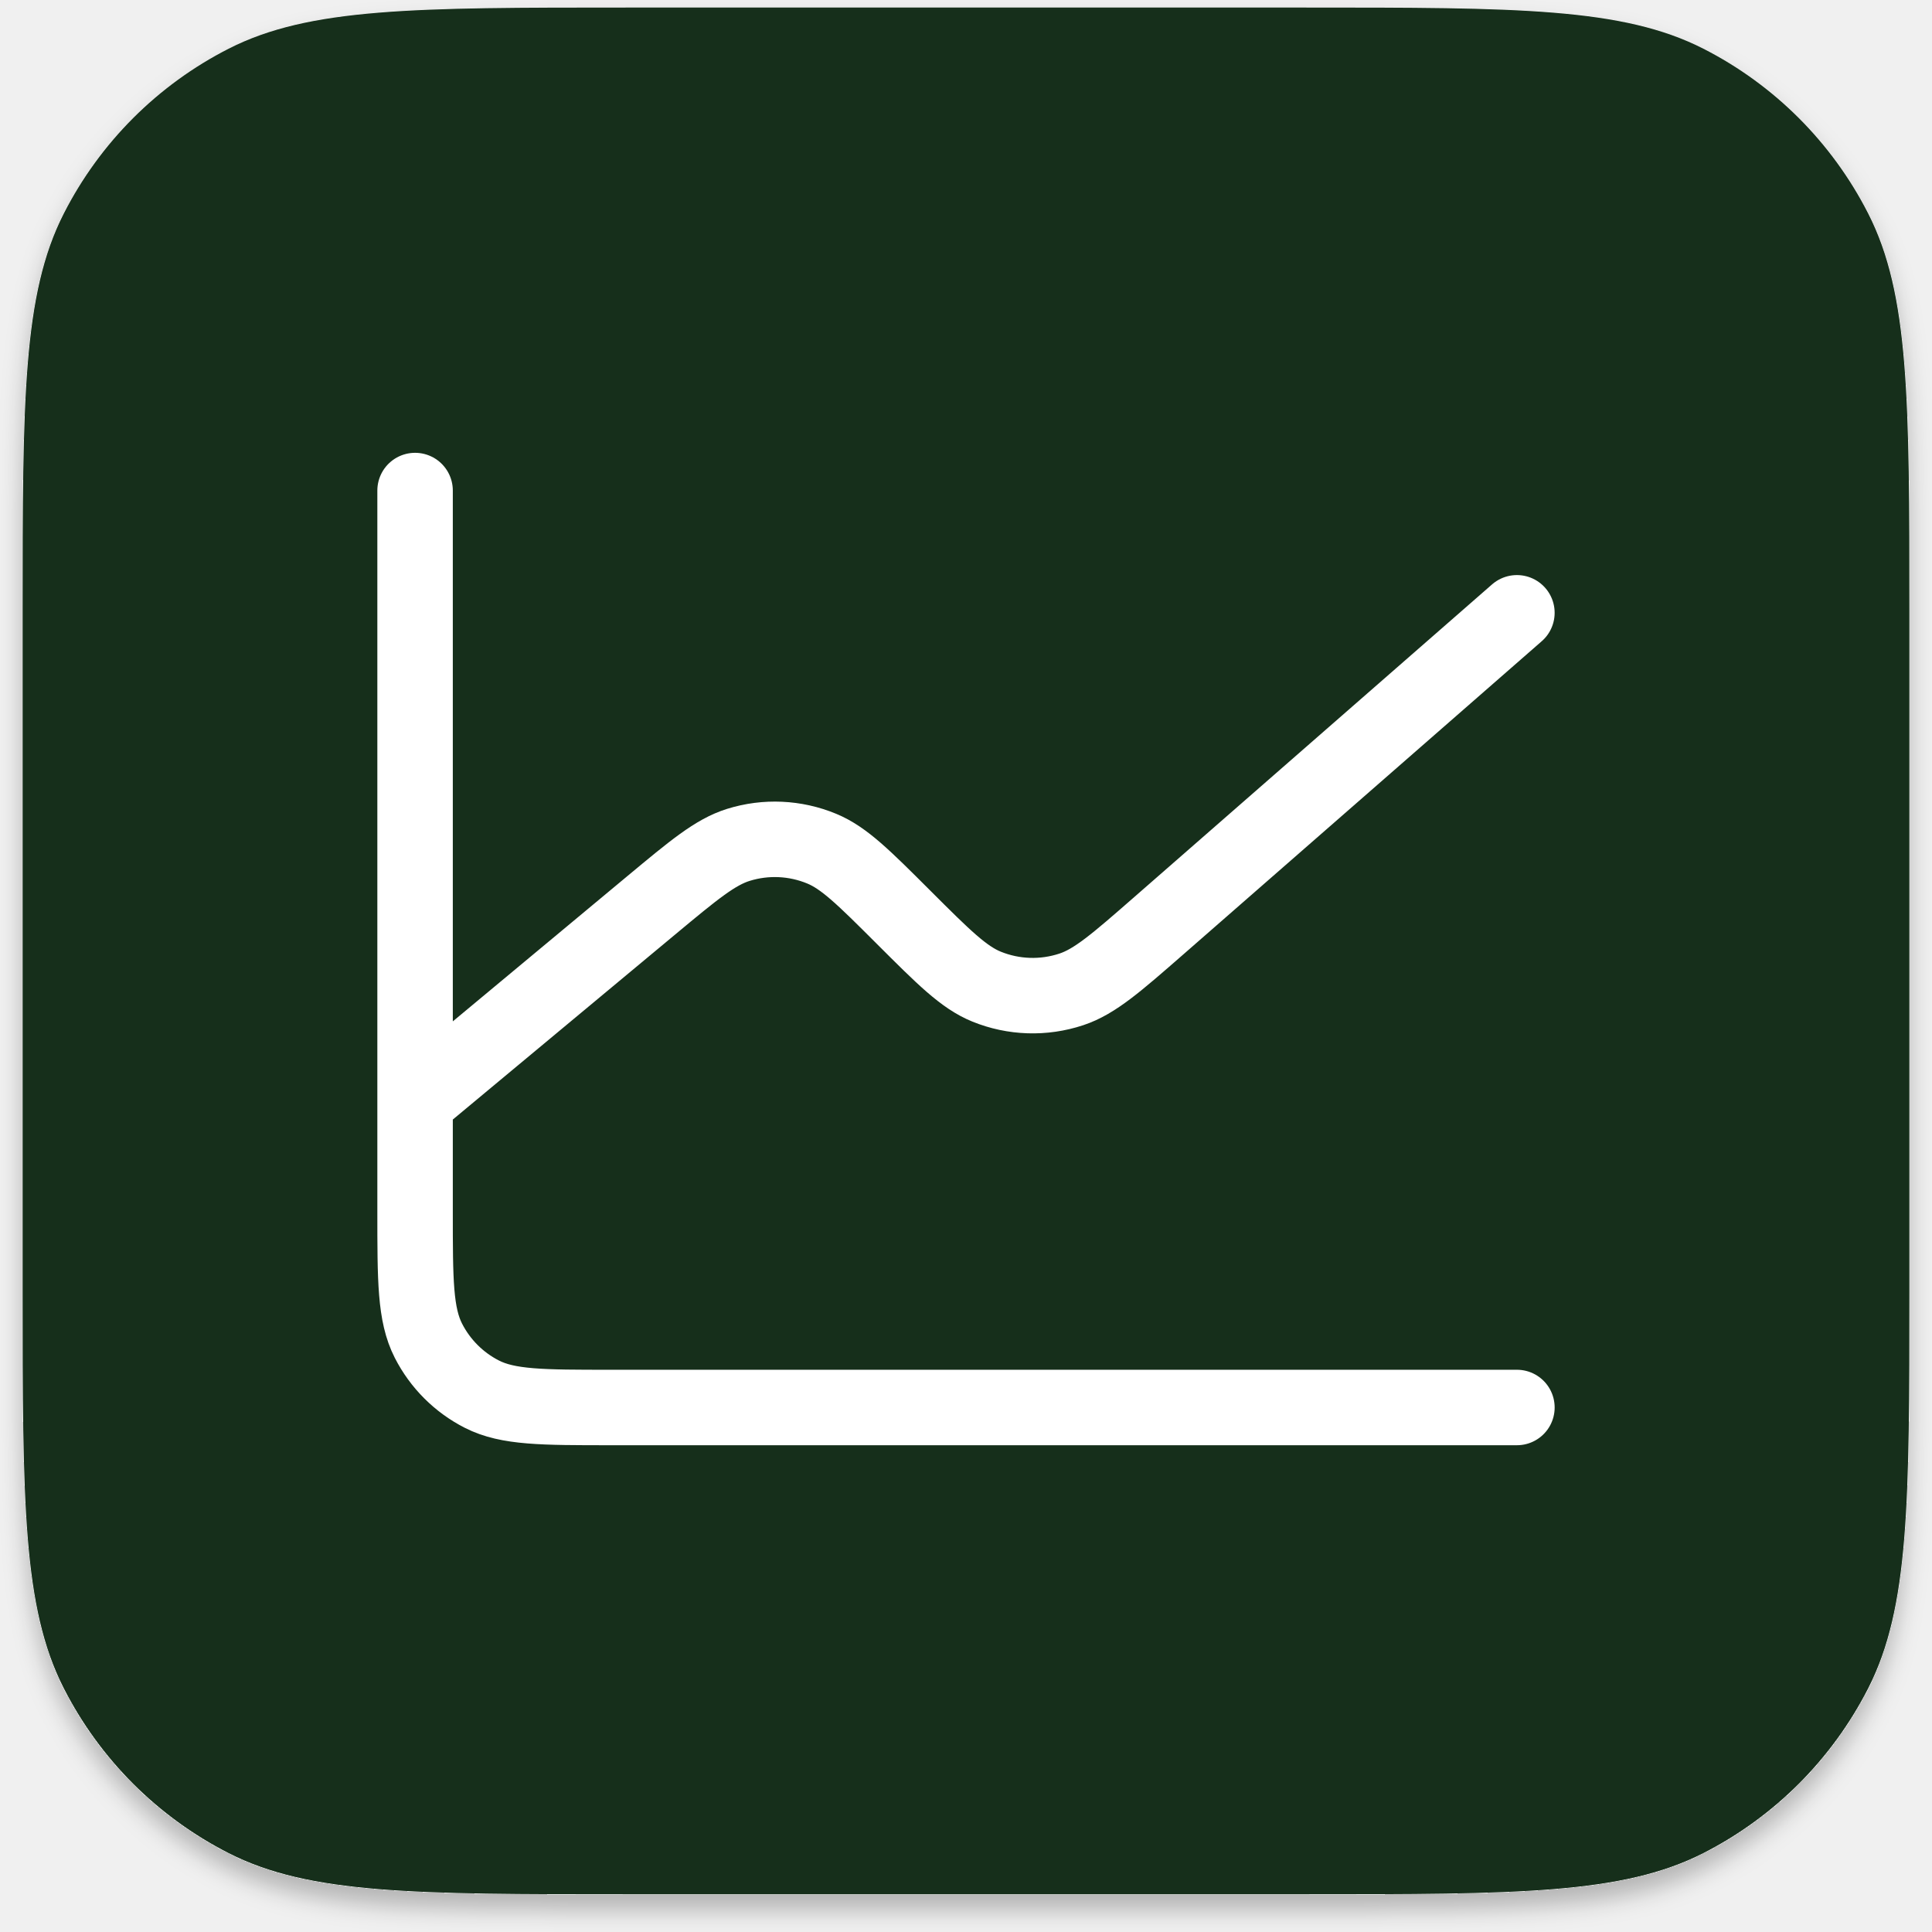
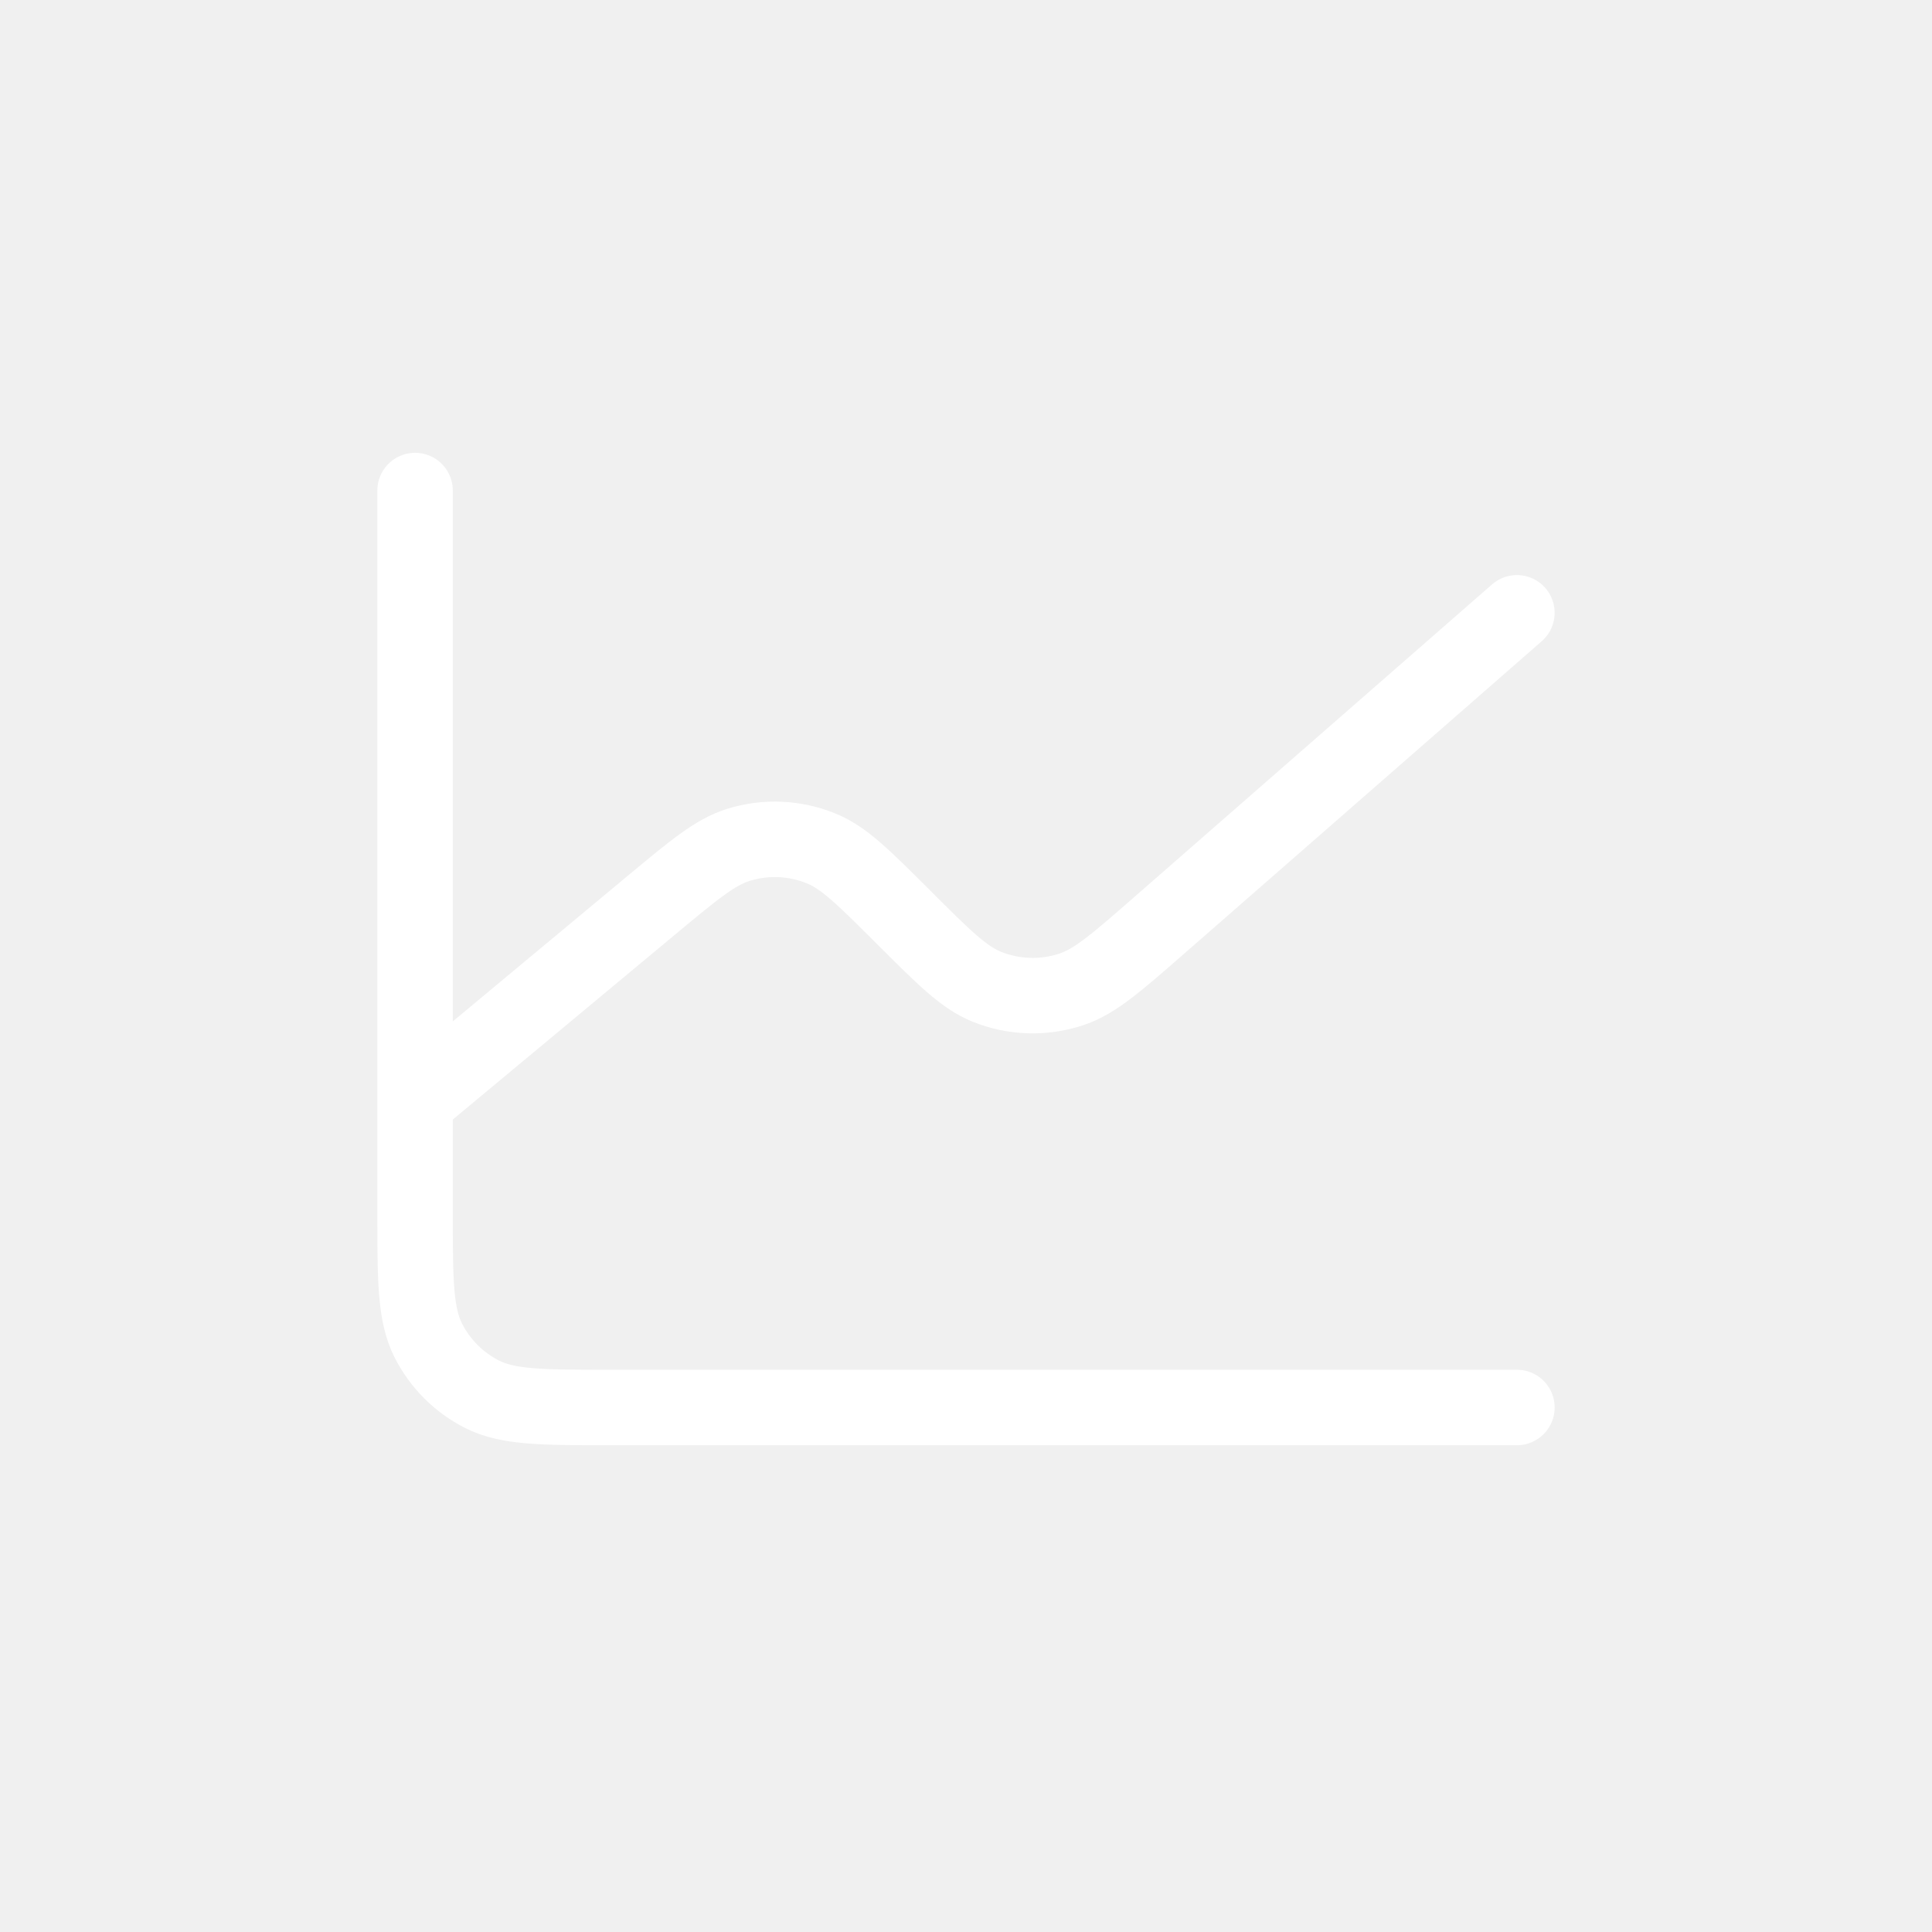
<svg xmlns="http://www.w3.org/2000/svg" width="512" height="512" viewBox="0 0 512 512" fill="none">
-   <g filter="url(#filter0_d_1120_338)">
-     <path d="M6 162C6 105.995 6 77.992 16.899 56.601C26.487 37.785 41.785 22.487 60.601 12.899C81.992 2 109.995 2 166 2H346C402.005 2 430.008 2 451.399 12.899C470.215 22.487 485.513 37.785 495.101 56.601C506 77.992 506 105.995 506 162V342C506 398.005 506 426.008 495.101 447.399C485.513 466.215 470.215 481.513 451.399 491.101C430.008 502 402.005 502 346 502H166C109.995 502 81.992 502 60.601 491.101C41.785 481.513 26.487 466.215 16.899 447.399C6 426.008 6 398.005 6 342V162Z" fill="#162F1B" />
-   </g>
  <path d="M110 292.004V321.16C110 339.306 110 348.372 113.536 355.303C116.647 361.399 121.606 366.366 127.711 369.472C134.645 373 143.726 373 161.86 373H402M110 292.004V130M110 292.004L172.51 239.983L172.562 239.941C183.87 230.531 189.535 225.816 195.677 223.901C202.934 221.639 210.75 221.997 217.772 224.906C223.725 227.372 228.944 232.585 239.383 243.009L239.488 243.114C250.089 253.701 255.404 259.008 261.452 261.469C268.609 264.38 276.577 264.631 283.912 262.201C290.131 260.141 295.811 255.186 307.168 245.262L401.996 162.4" stroke="white" stroke-width="20" stroke-linecap="round" stroke-linejoin="round" />
-   <defs>
-     <filter id="filter0_d_1120_338" x="0" y="0" width="512" height="512" filterUnits="userSpaceOnUse" color-interpolation-filters="sRGB">
-       <feFlood flood-opacity="0" result="BackgroundImageFix" />
-       <feColorMatrix in="SourceAlpha" type="matrix" values="0 0 0 0 0 0 0 0 0 0 0 0 0 0 0 0 0 0 127 0" result="hardAlpha" />
-       <feOffset dy="4" />
-       <feGaussianBlur stdDeviation="3" />
-       <feComposite in2="hardAlpha" operator="out" />
-       <feColorMatrix type="matrix" values="0 0 0 0 0 0 0 0 0 0 0 0 0 0 0 0 0 0 0.25 0" />
-       <feBlend mode="normal" in2="BackgroundImageFix" result="effect1_dropShadow_1120_338" />
-       <feBlend mode="normal" in="SourceGraphic" in2="effect1_dropShadow_1120_338" result="shape" />
-     </filter>
-   </defs>
</svg>
